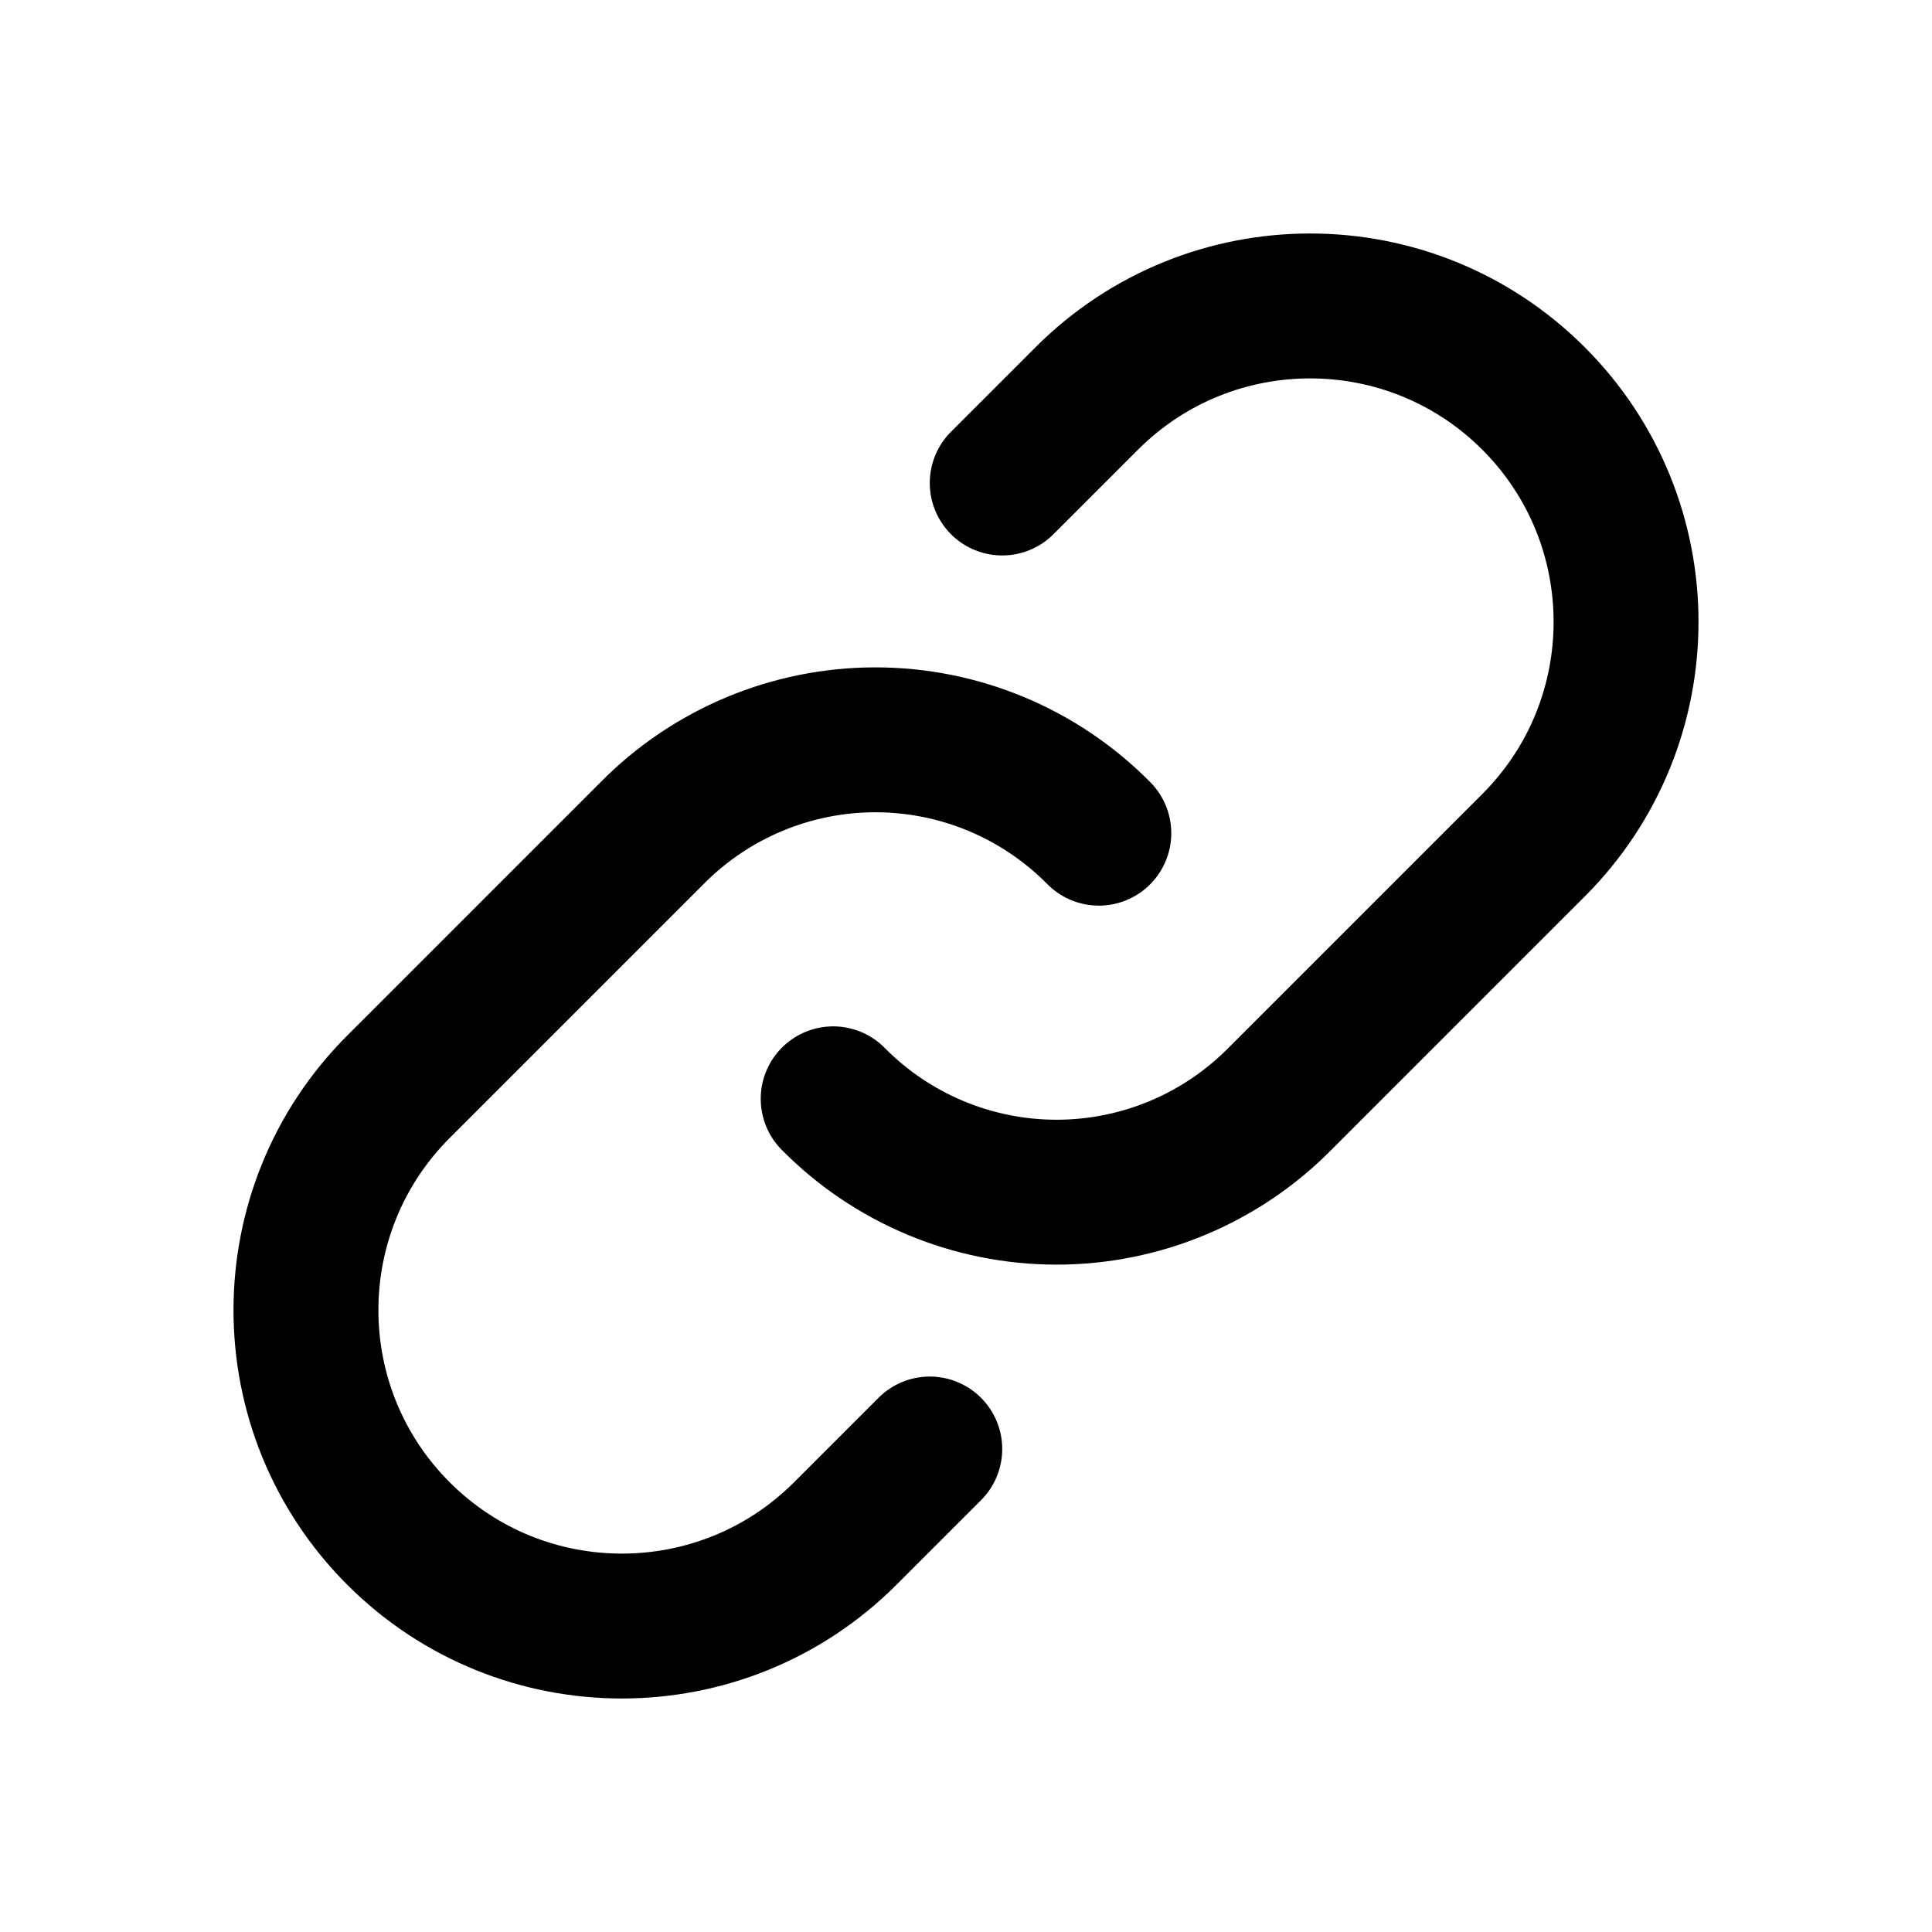
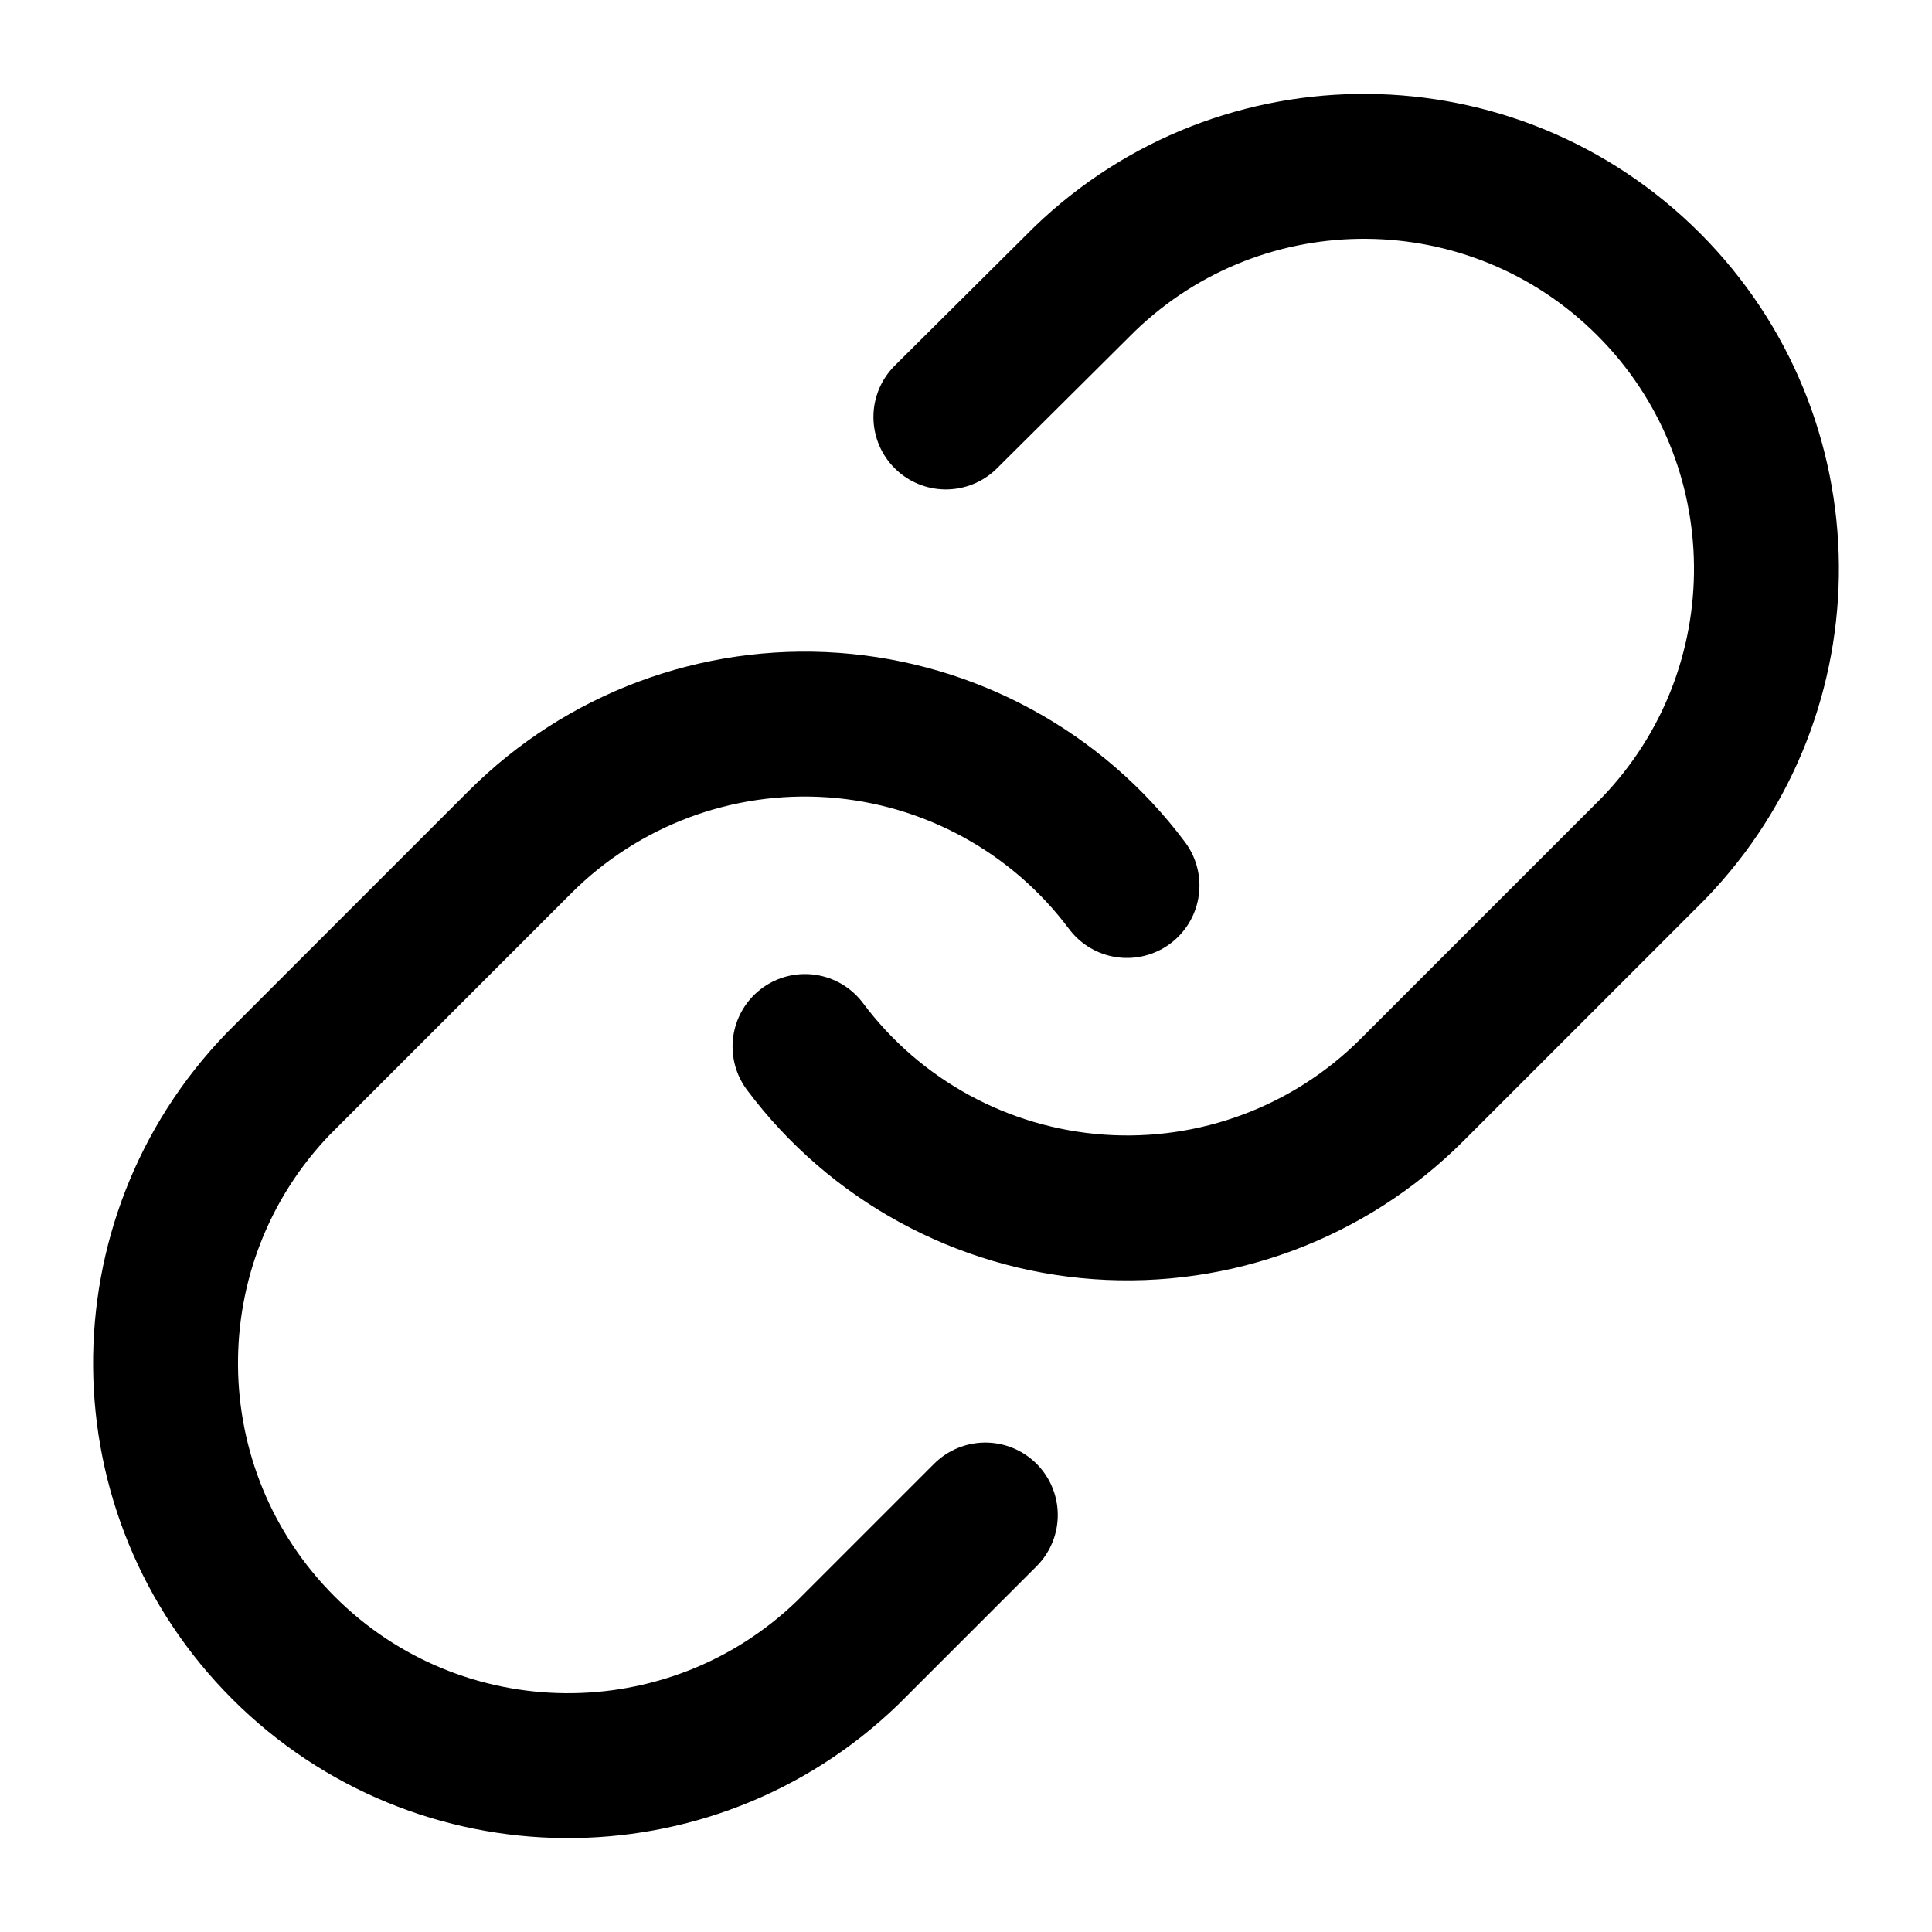
- <svg xmlns="http://www.w3.org/2000/svg" width="16" height="16" viewBox="0 0 16 16" fill="none">
-   <path d="M6.9 9.1a2.6 2.6 0 0 0 3.7 0l2.1-2.1a2.6 2.6 0 0 0-3.7-3.7l-.7.7M9.1 6.9a2.6 2.6 0 0 0-3.7 0L3.3 9a2.6 2.6 0 0 0 3.7 3.7l.7-.7" stroke="black" stroke-width="1.2" stroke-linecap="round" stroke-linejoin="round" />
+ <svg xmlns="http://www.w3.org/2000/svg" width="16" height="16" viewBox="0 0 24 24" fill="none" stroke="black" stroke-width="1.8" stroke-linecap="round" stroke-linejoin="round">
+   <path d="M10 13a5 5 0 0 0 7.54.54l3-3a5 5 0 0 0-7.07-7.07l-1.72 1.71" />
+   <path d="M14 11a5 5 0 0 0-7.54-.54l-3 3a5 5 0 0 0 7.07 7.07l1.71-1.71" />
</svg>
